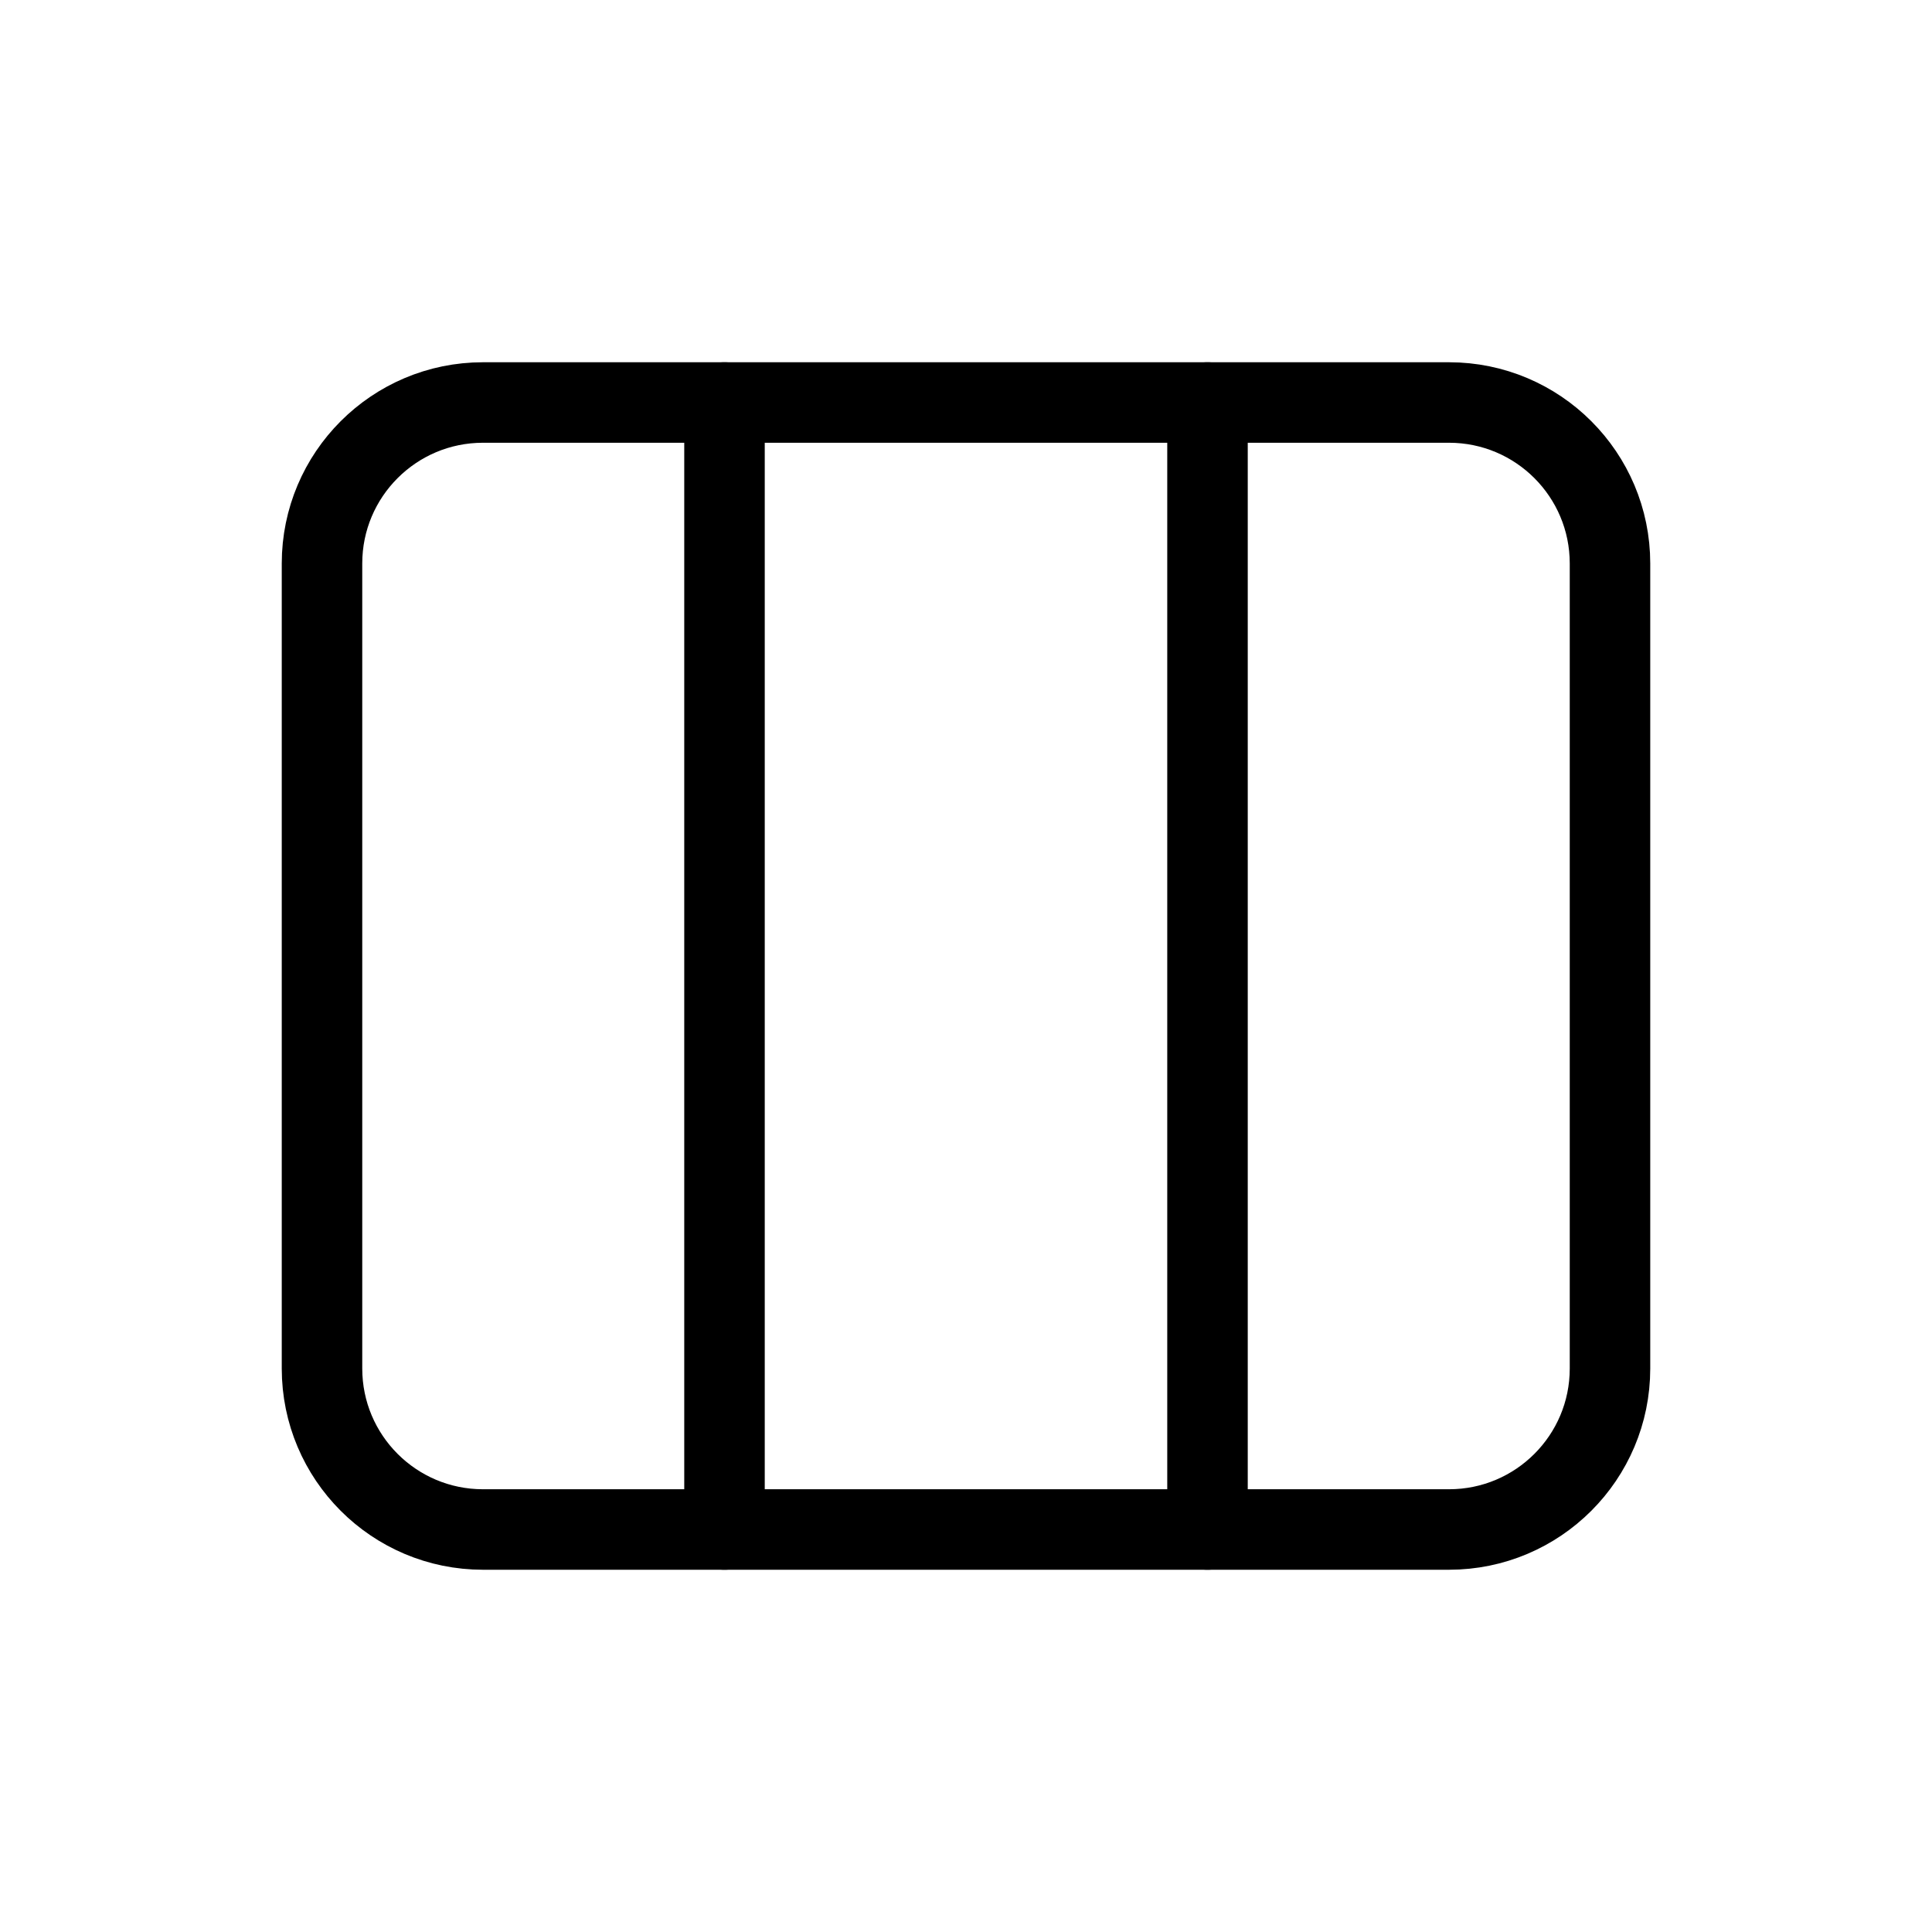
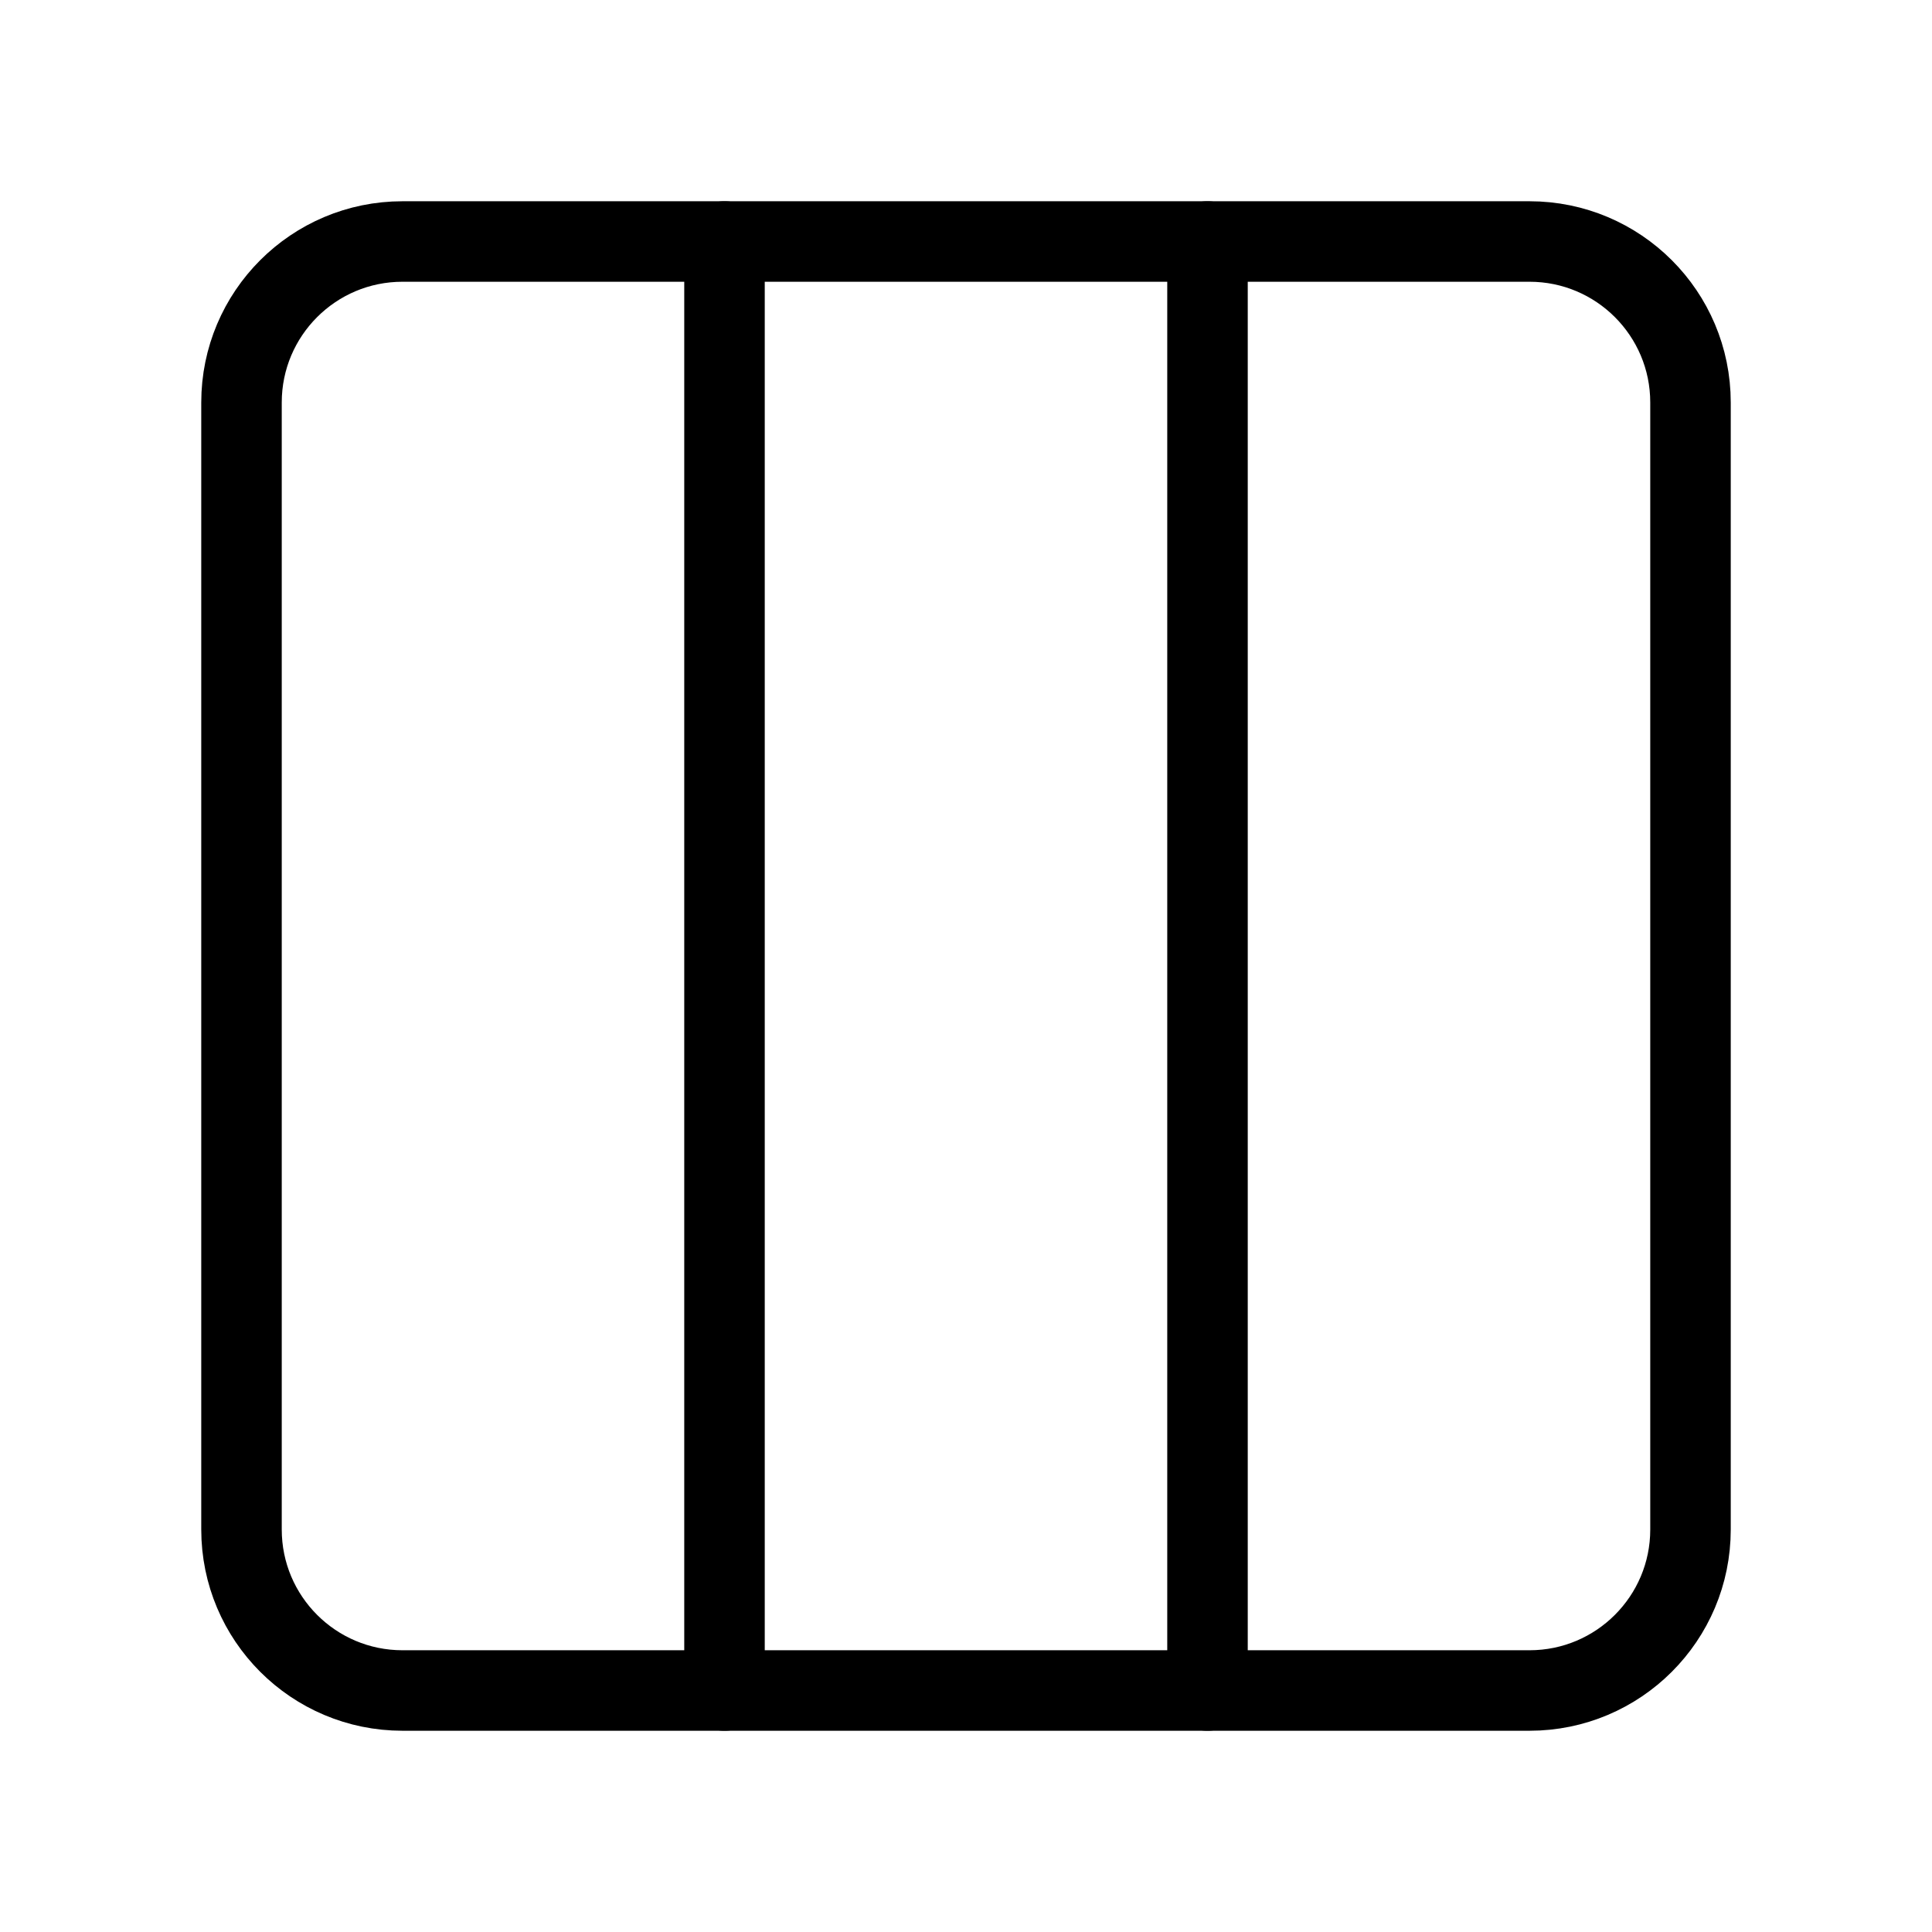
- <svg xmlns="http://www.w3.org/2000/svg" viewBox="0 0 24 24" fill="none" stroke="currentColor" stroke-width="1.0" stroke-linecap="round" stroke-linejoin="round">
-   <rect x="4" y="5" width="16" height="14" rx="2" />
-   <line x1="9" y1="5" x2="9" y2="19" />
-   <line x1="15" y1="5" x2="15" y2="19" />
+ <svg xmlns="http://www.w3.org/2000/svg" viewBox="0 0 24 24" fill="none" stroke="currentColor" stroke-width="1" stroke-linecap="round" stroke-linejoin="round">
+   <rect x="3" y="3" width="18" height="18" rx="2" />
+   <line x1="9" y1="3" x2="9" y2="21" />
+   <line x1="15" y1="3" x2="15" y2="21" />
</svg>
